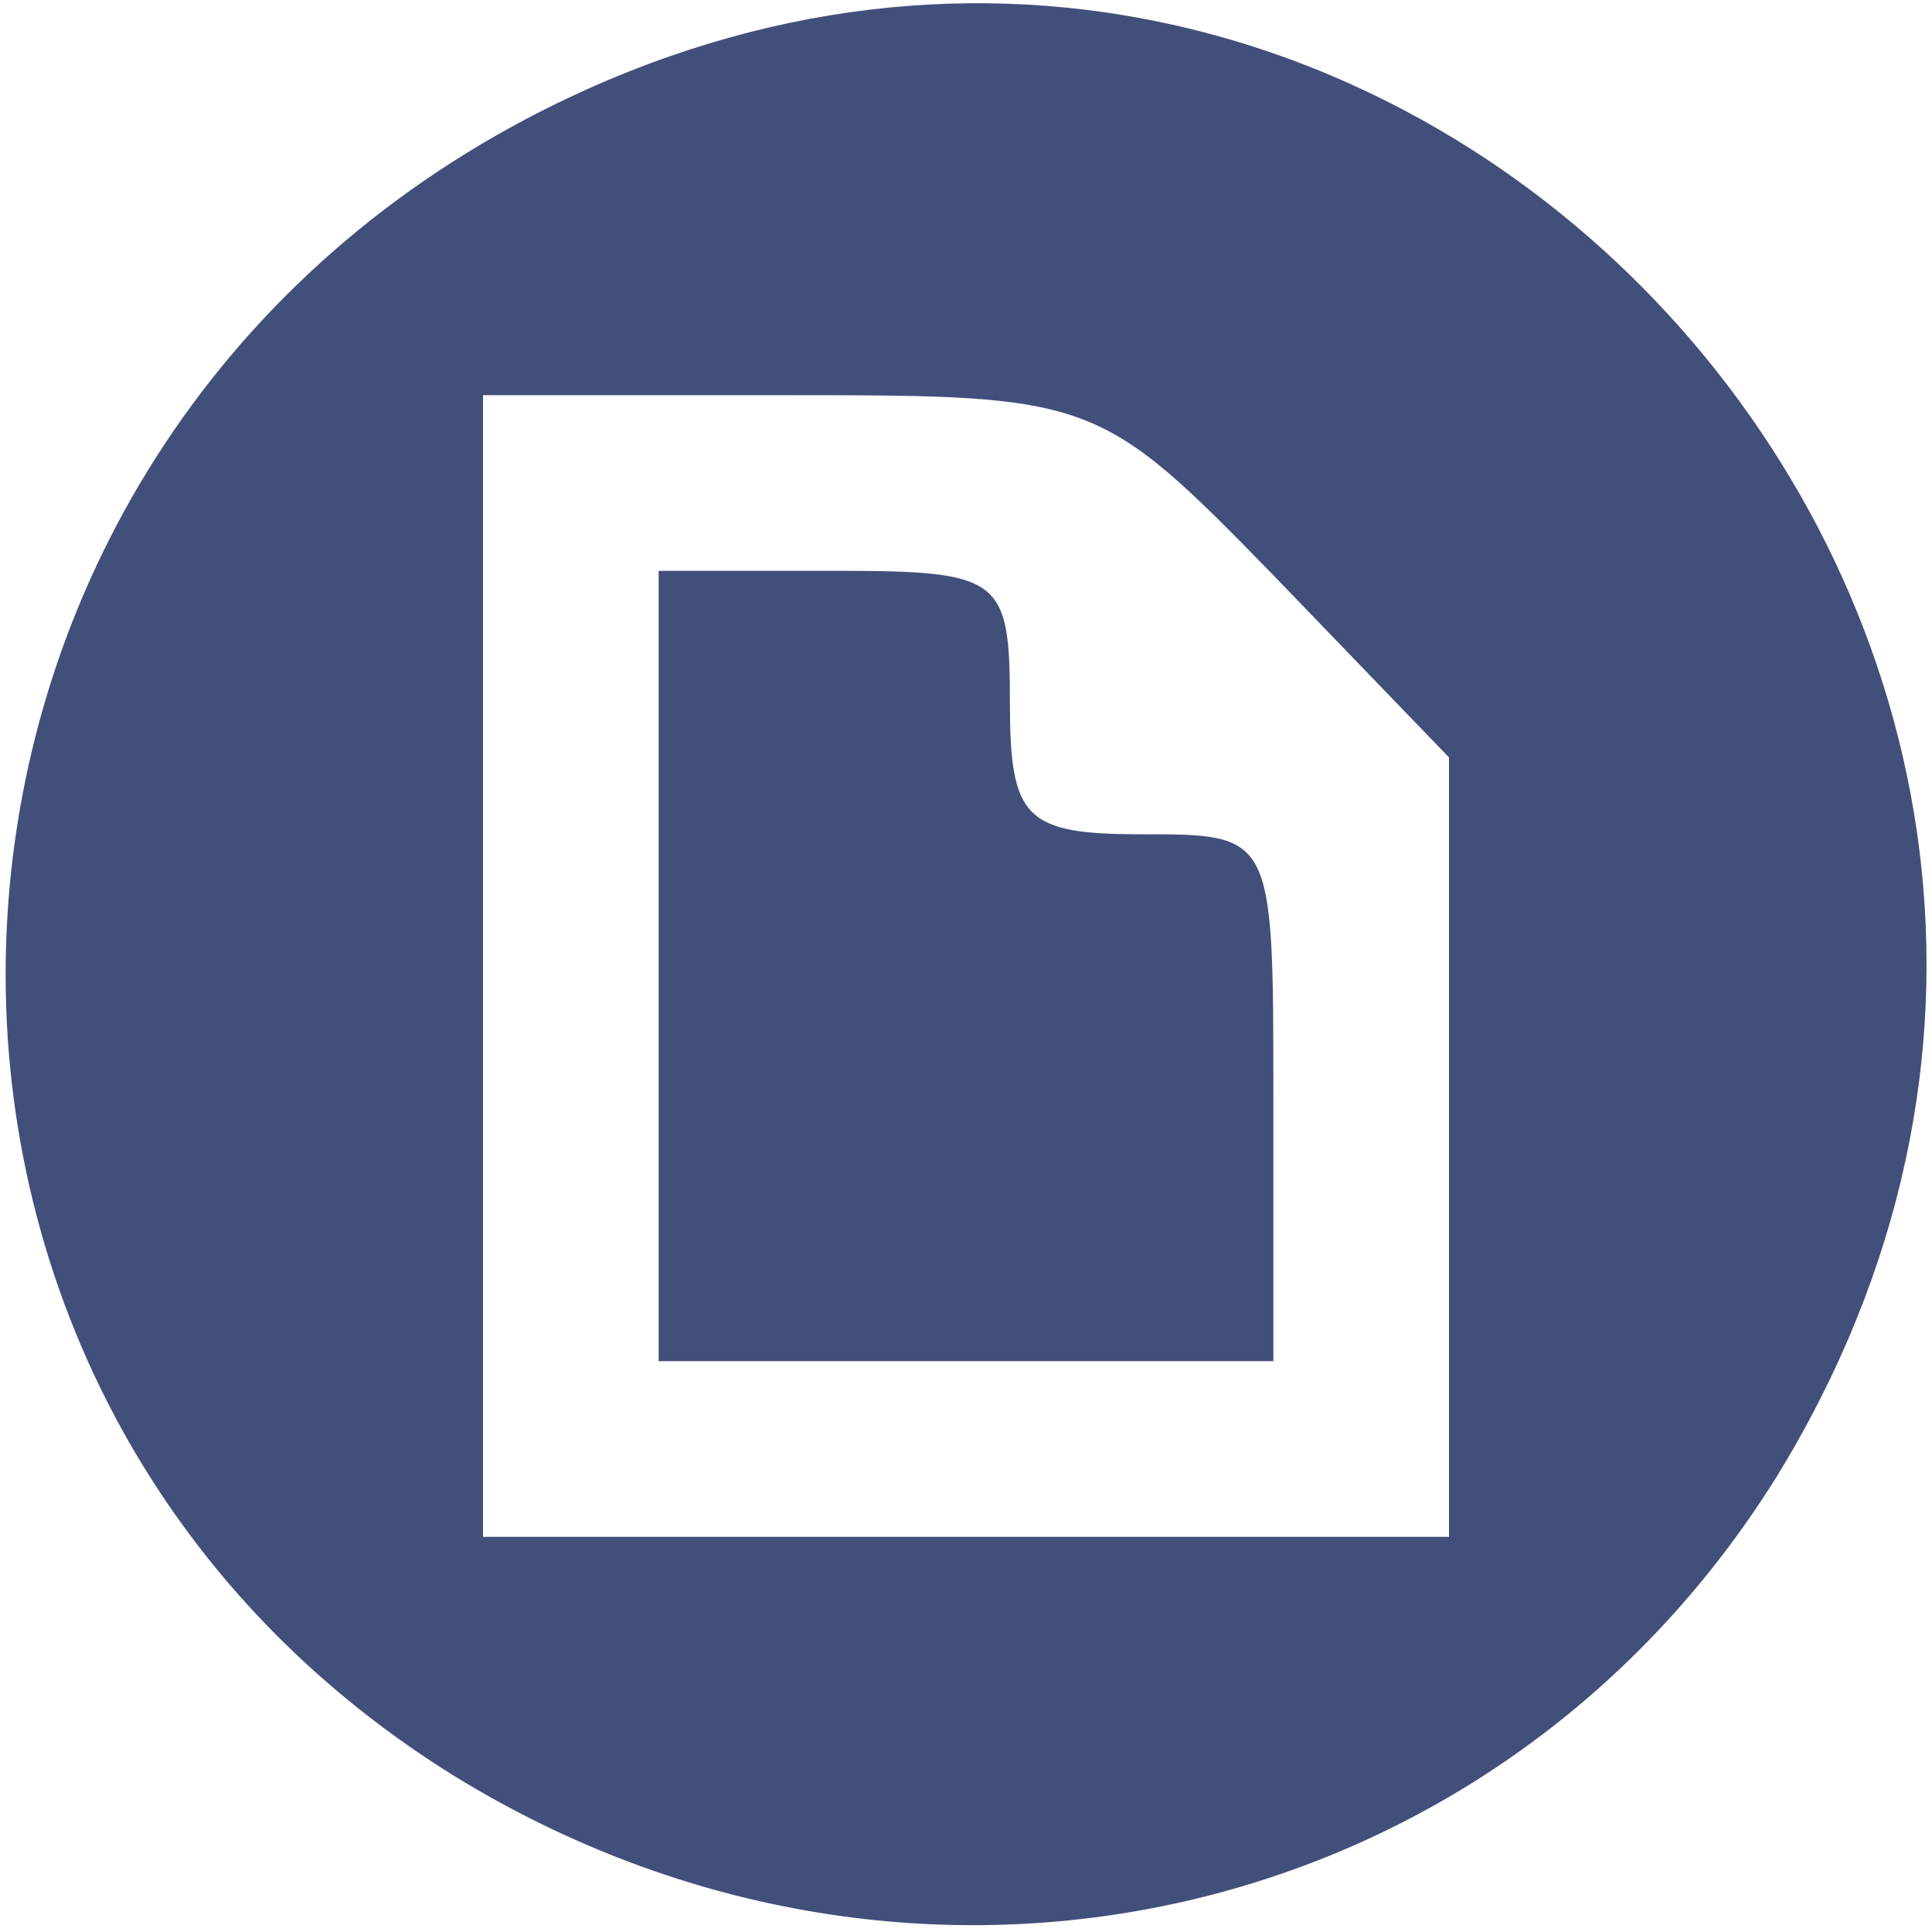
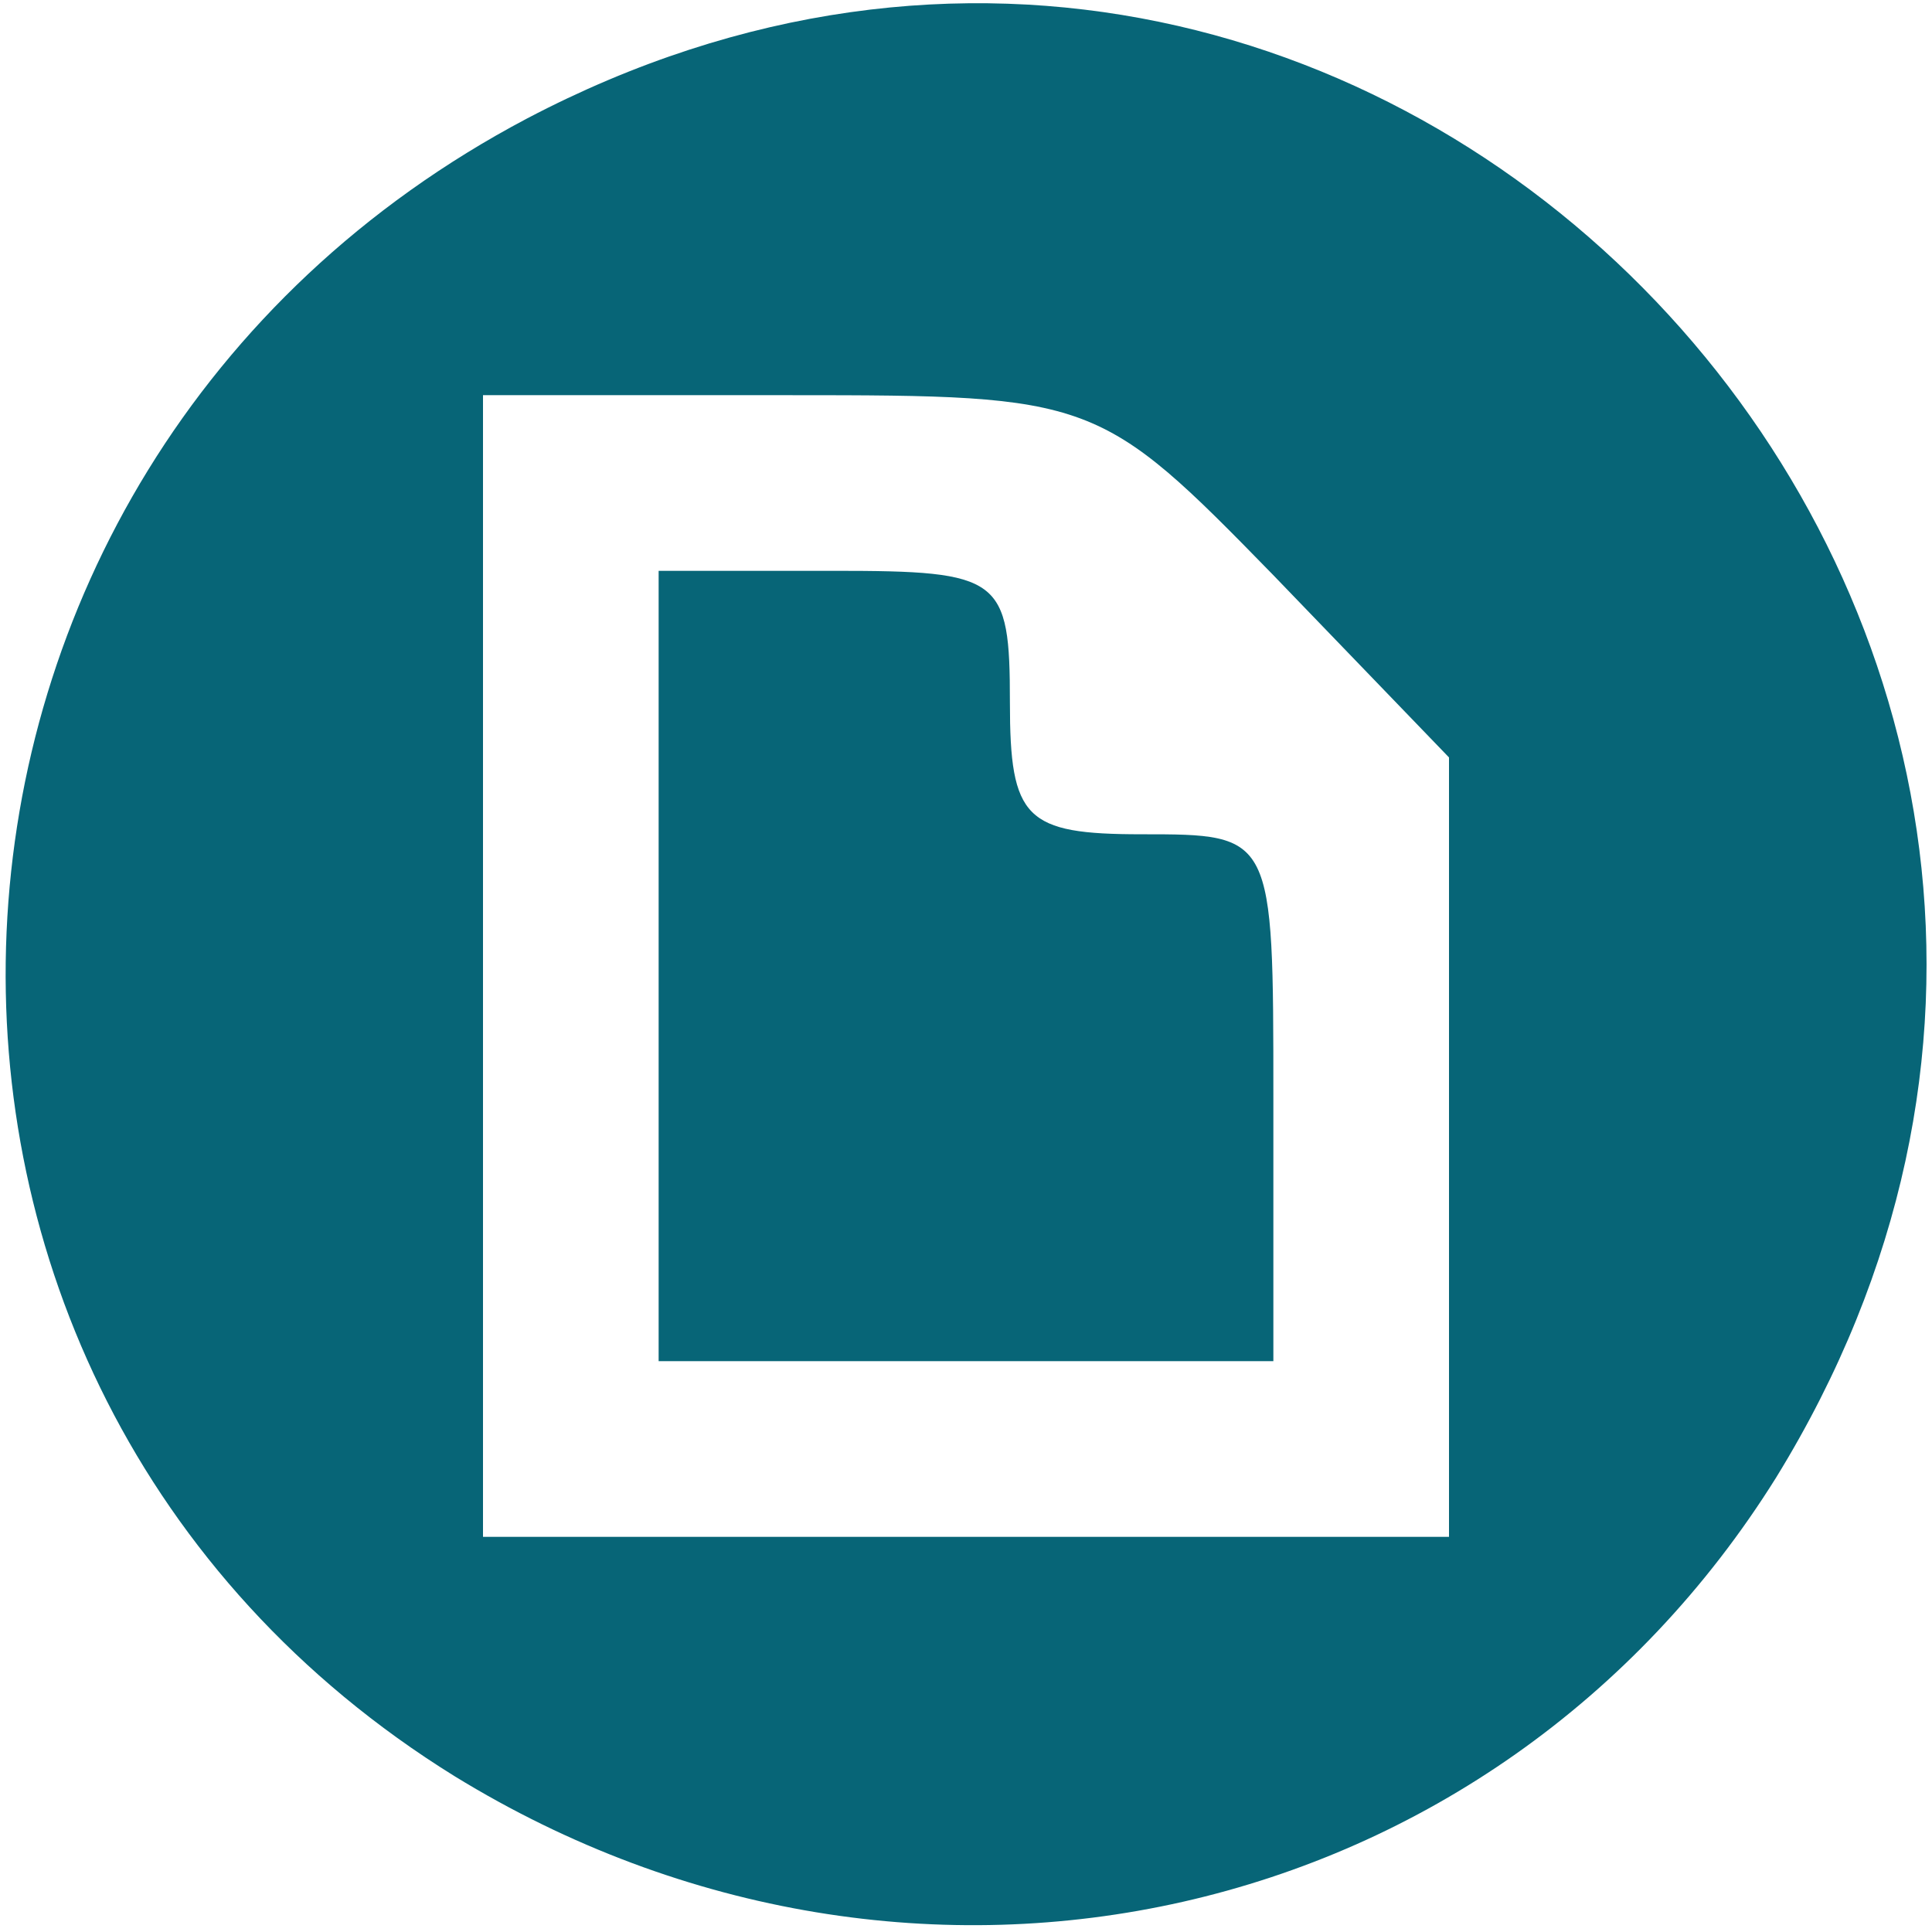
<svg xmlns="http://www.w3.org/2000/svg" version="1.0" width="44pt" height="44pt" viewBox="0 0 44 44" preserveAspectRatio="xMidYMid meet">
-   <g transform="translate(0,44) scale(0.05,-0.05)" fill="#434f7b" stroke="none">
+   <g transform="translate(0,44) scale(0.05,-0.05)" fill="#076577" stroke="none">
    <path d="M240 826 c-301 -159 -320 -577 -33 -755 210 -129 474 -69 602 136 234 380 -175 826 -569 619z m340 -208 l80 -83 0 -177 0 -178 -220 0 -220 0 0 260 0 260 140 0 c138 0 141 -1 220 -82z" />
    <path d="M300 440 l0 -180 140 0 140 0 0 120 c0 120 0 120 -60 120 -53 0 -60 7 -60 60 0 57 -4 60 -80 60 l-80 0 0 -180z" />
  </g>
</svg>
